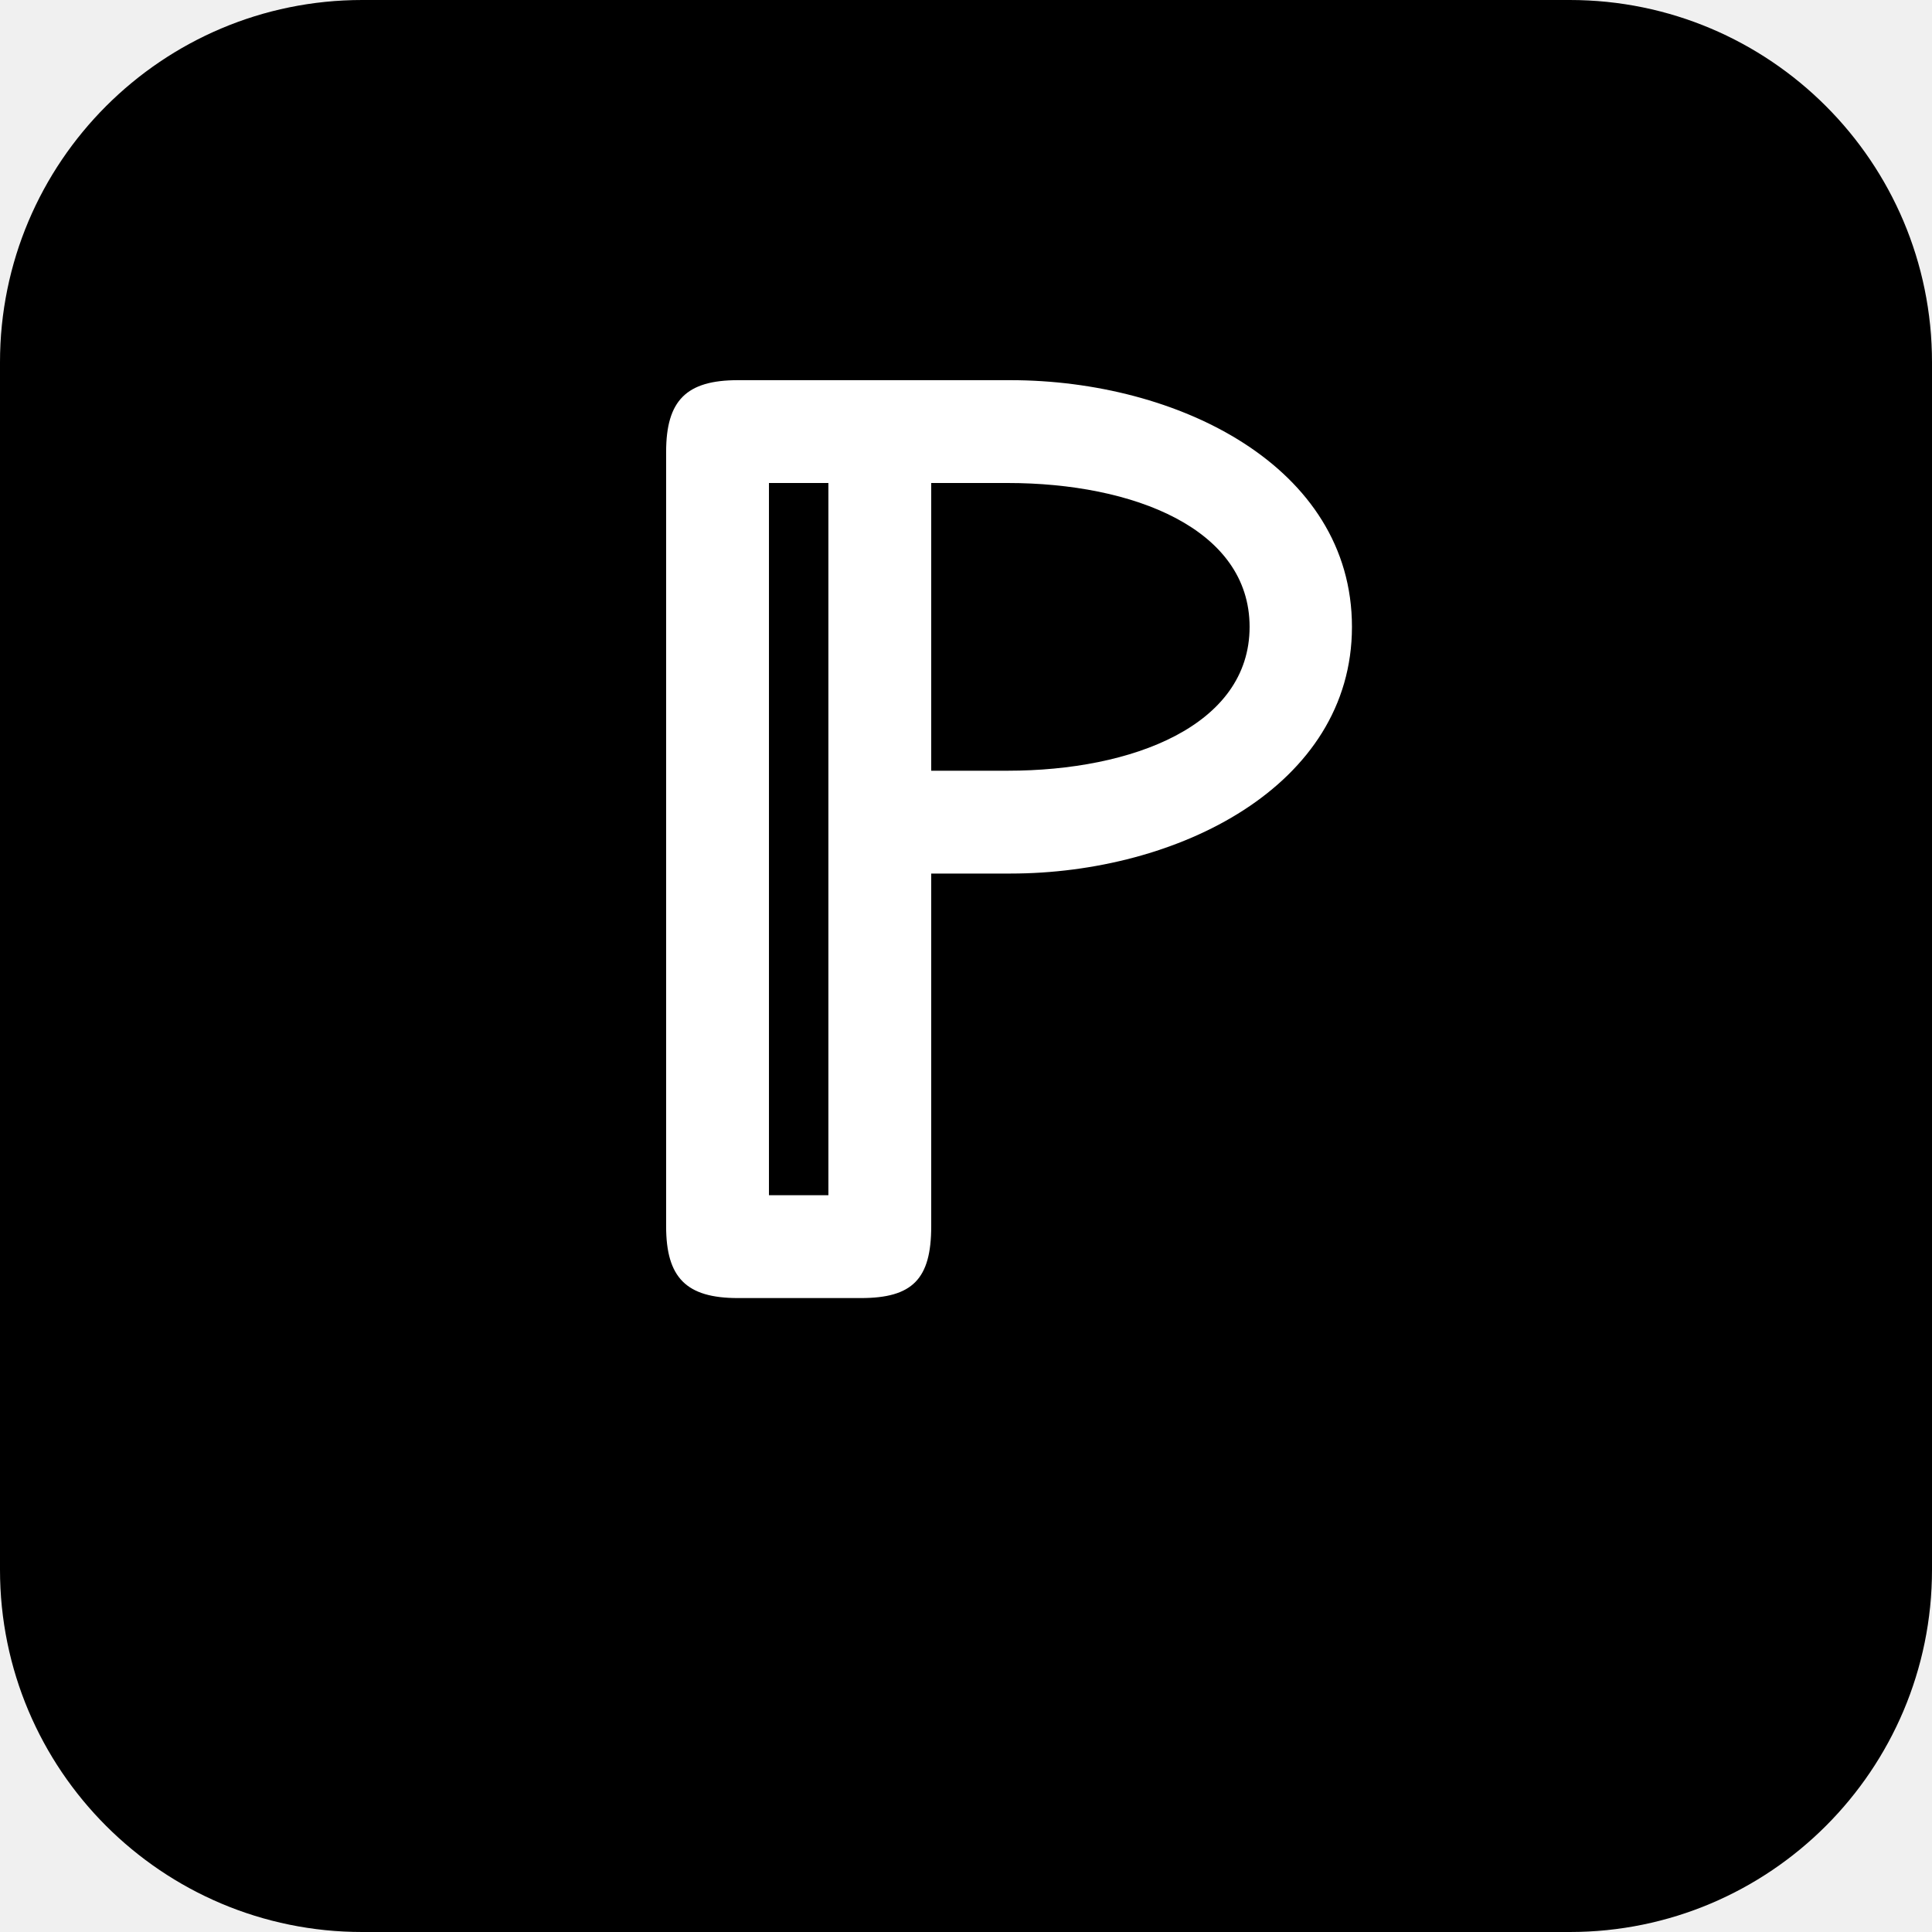
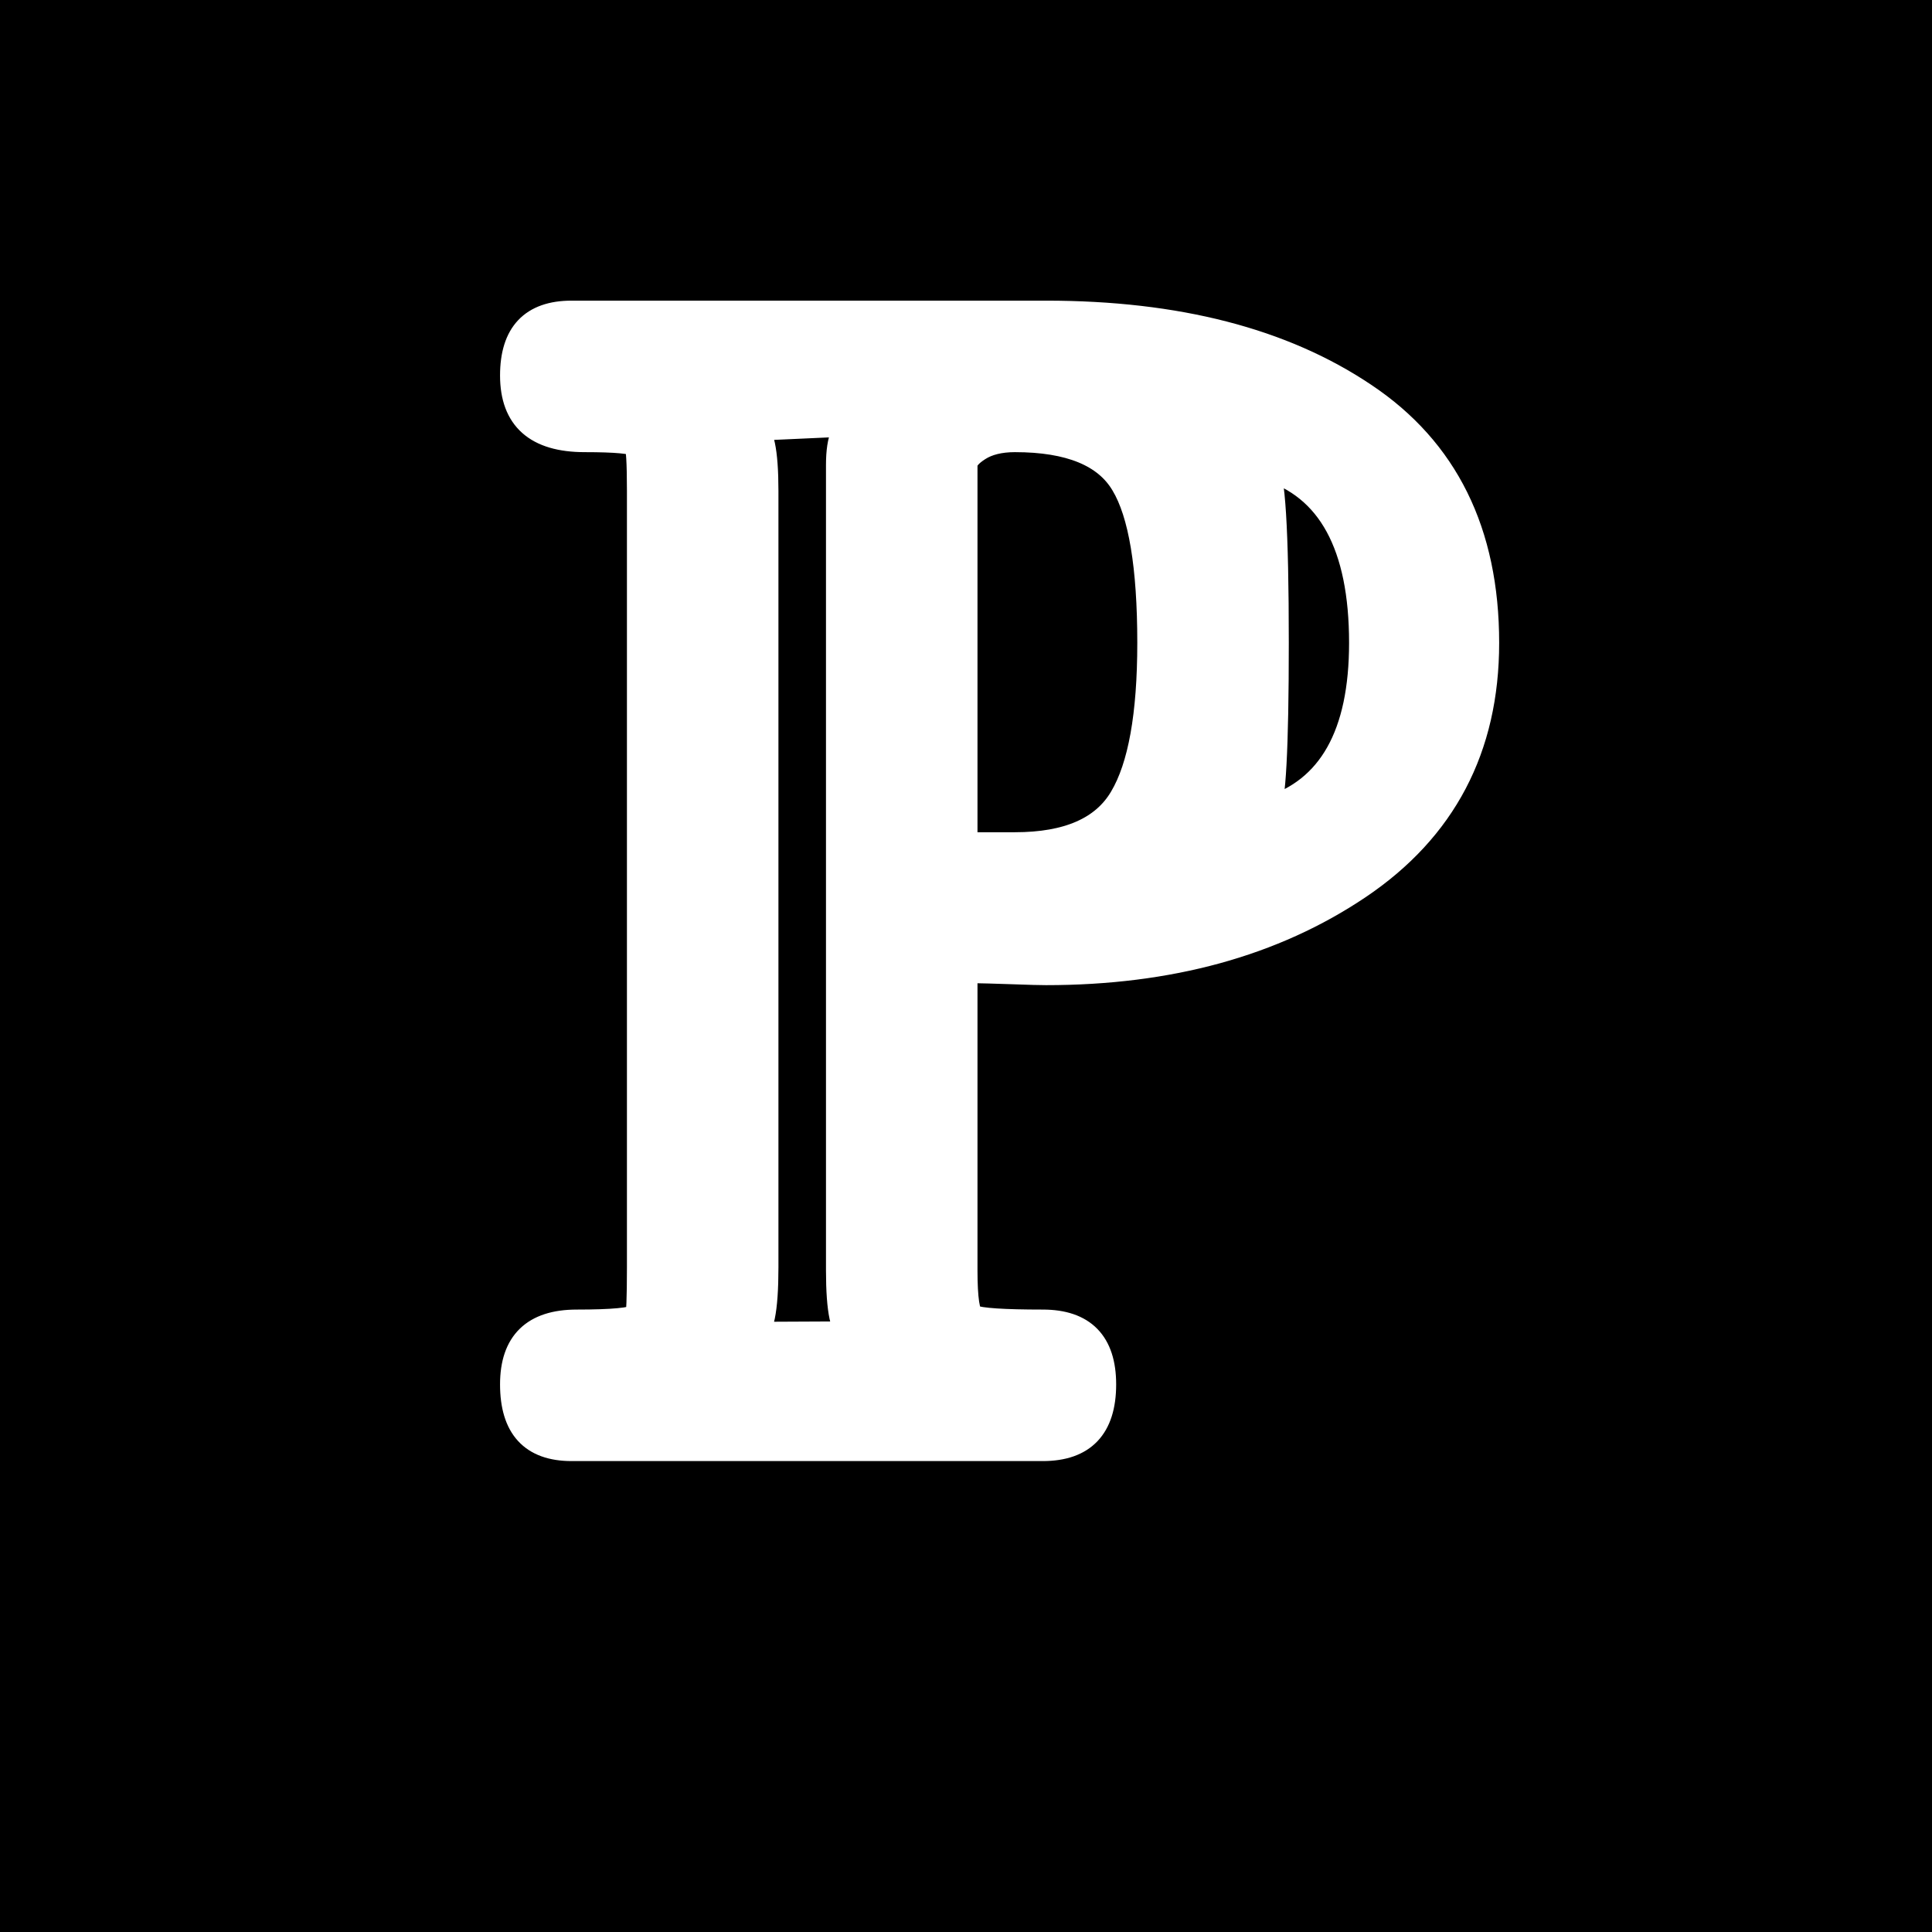
<svg xmlns="http://www.w3.org/2000/svg" viewBox="0 0 64 64">
-   <rect width="64" height="64" rx="12" fill="#000" />
-   <text x="32" y="43" fill="#fff" font-family="STIX Two Math" font-size="42" font-weight="700" text-anchor="middle">ℙ</text>
+   <rect width="64" height="64" fill="#000" />
+   <text x="32" y="48" fill="#fff" stroke="#fff" stroke-width="0.8" paint-order="stroke" font-family="STIX Two Math, serif" font-size="54" font-weight="700" text-anchor="middle">ℙ</text>
</svg>
